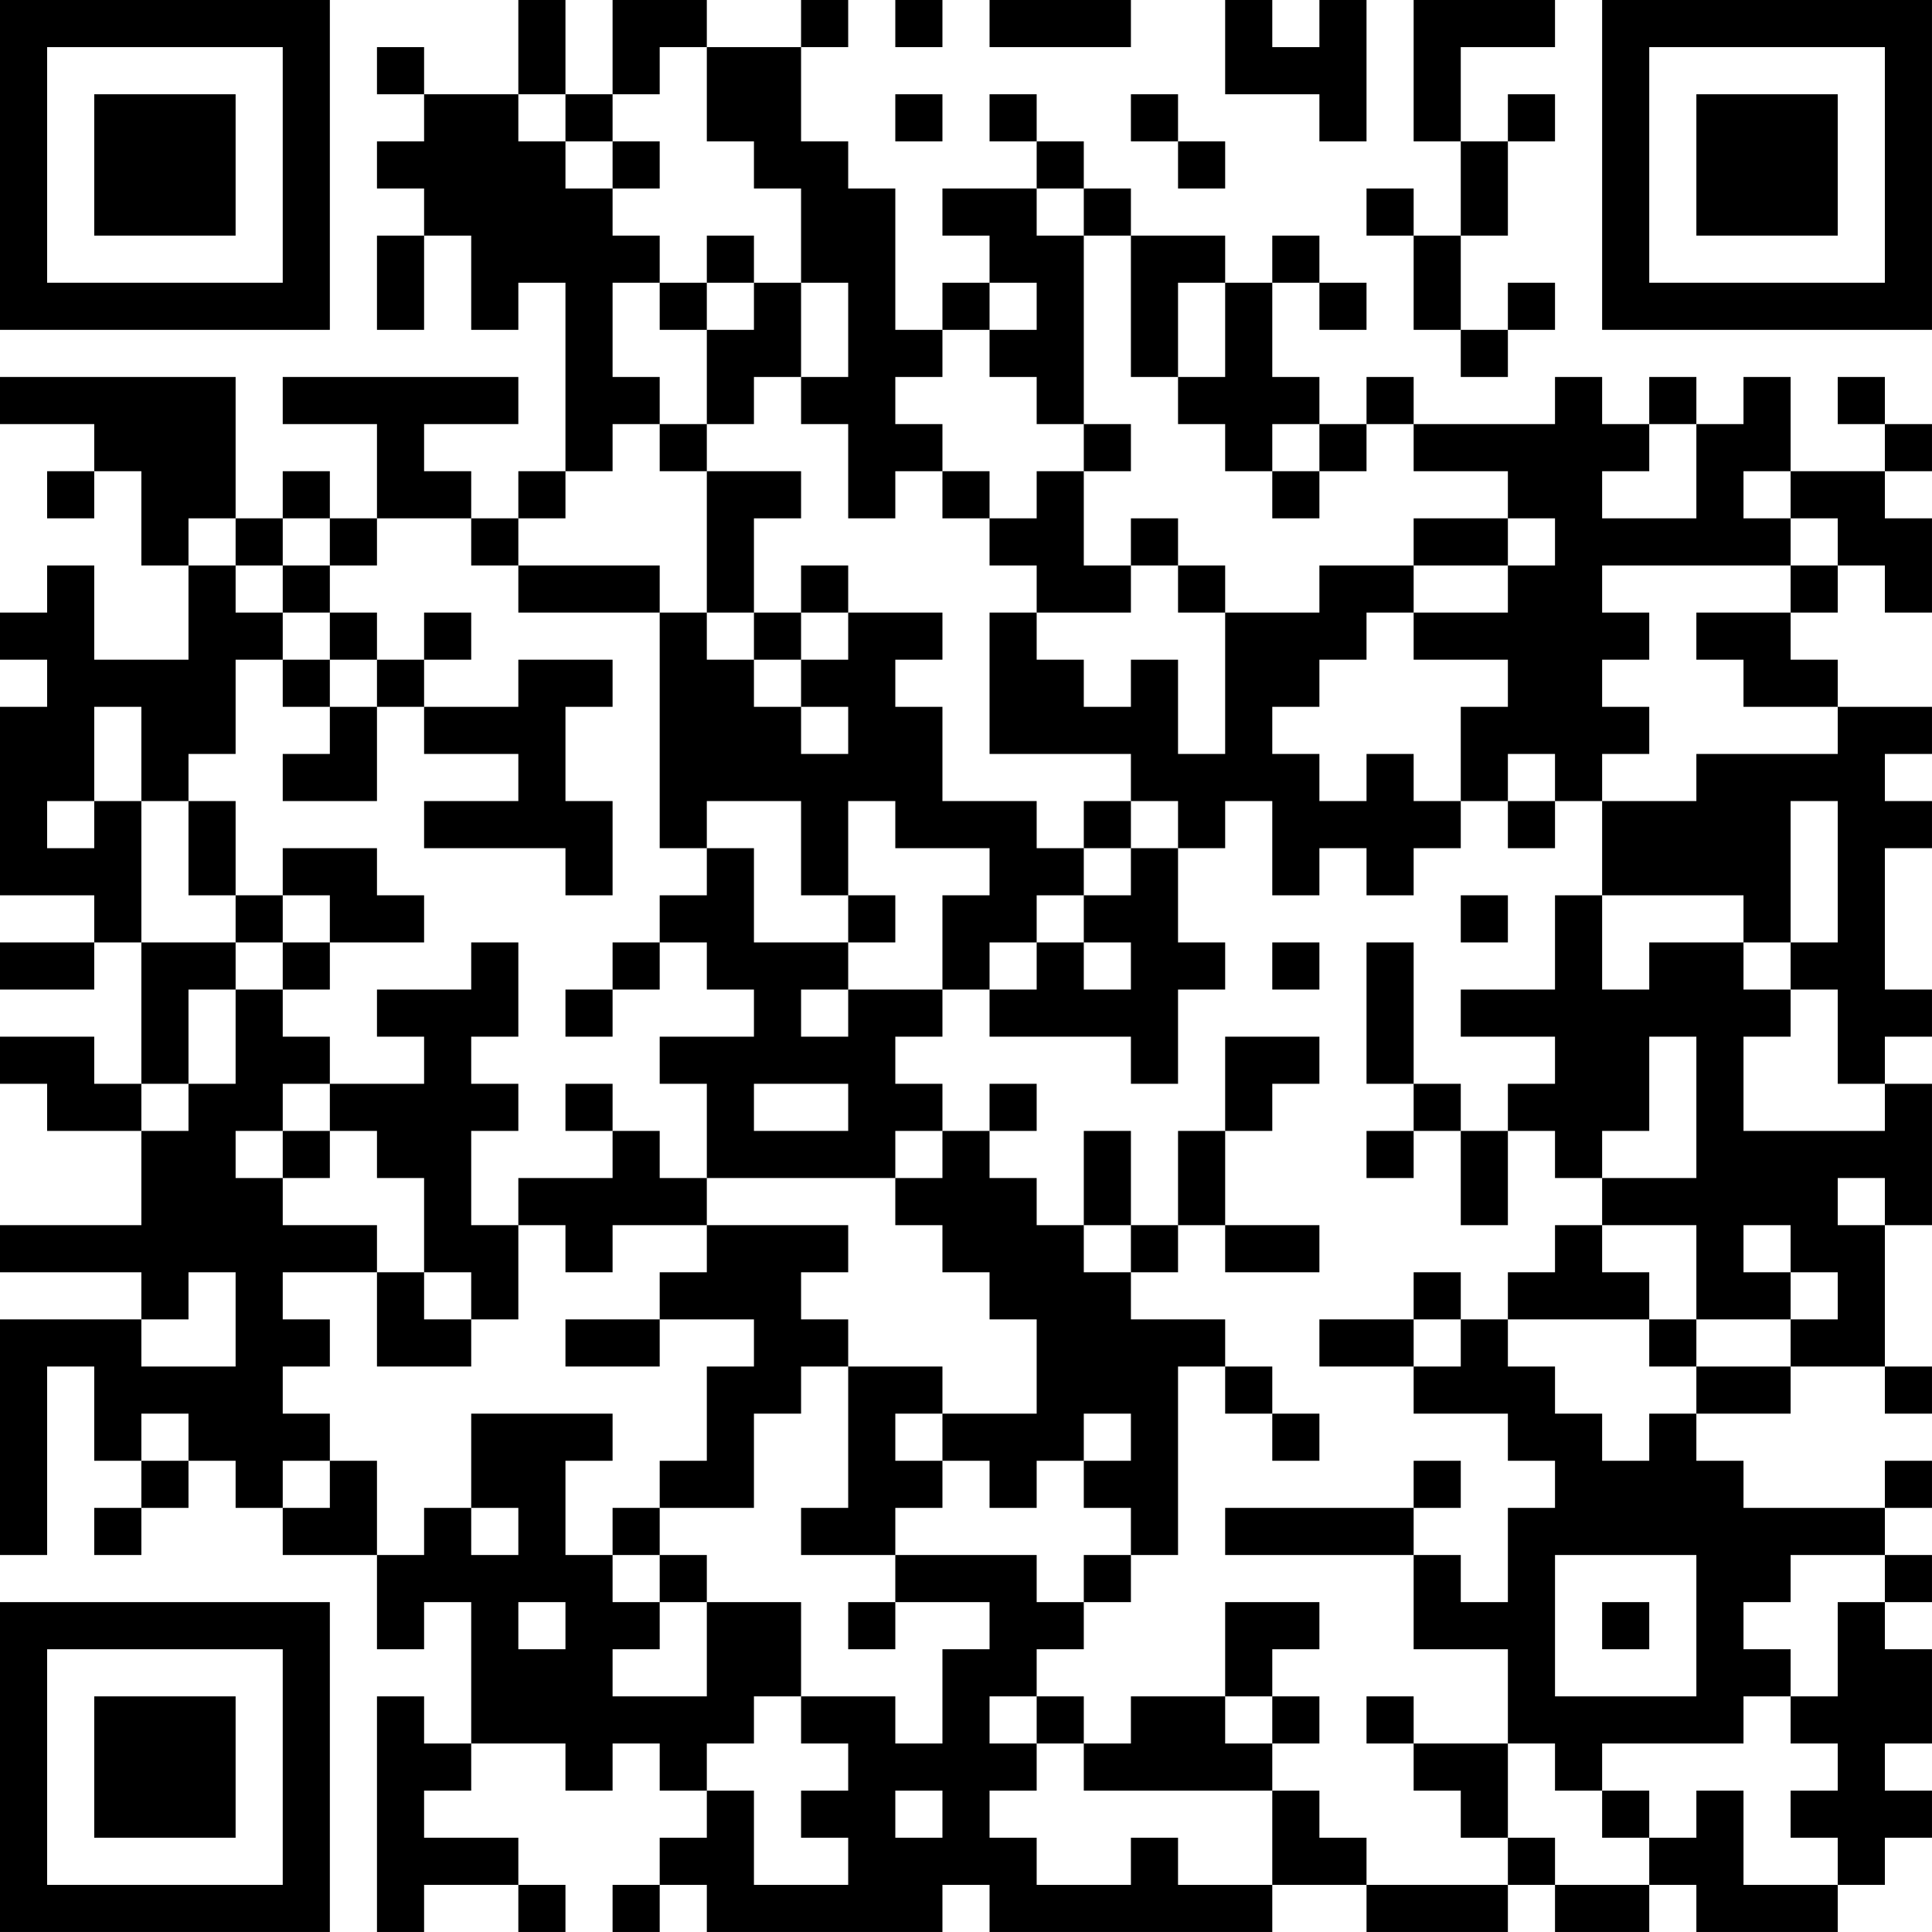
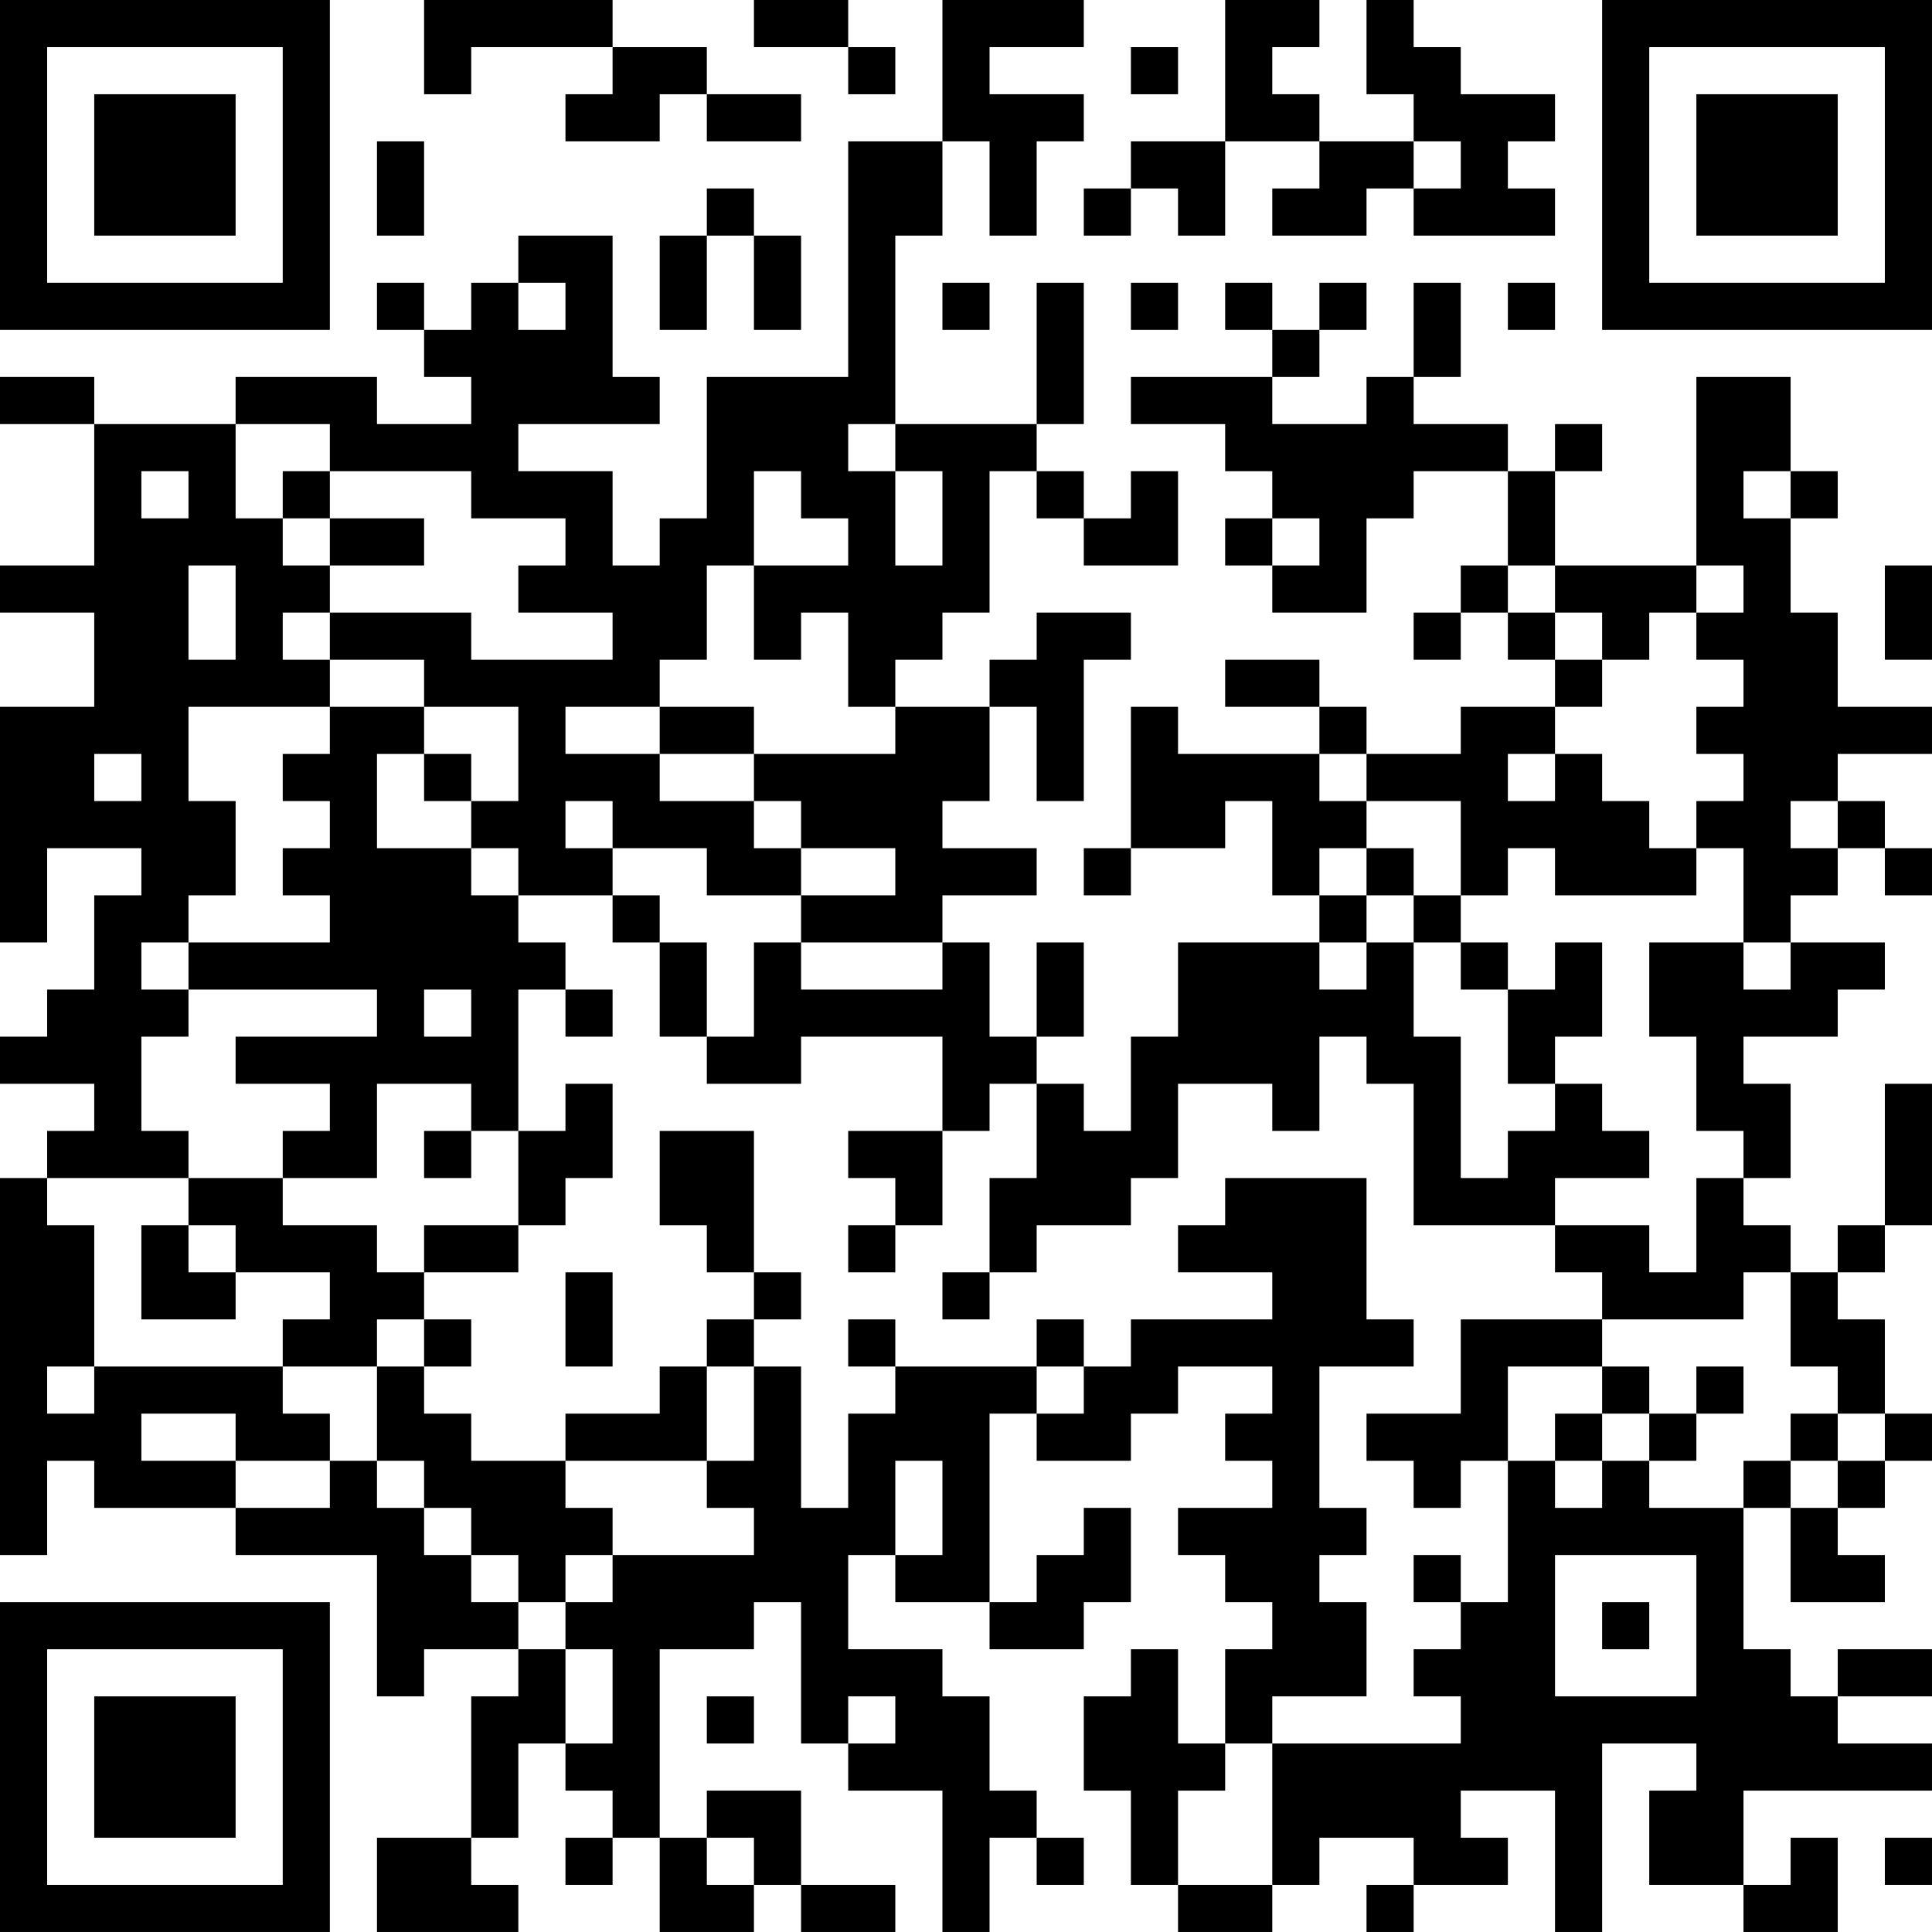
<svg xmlns="http://www.w3.org/2000/svg" version="1.1" width="200" height="200" viewBox="0 0 200 200">
  <rect x="0" y="0" width="200" height="200" fill="#ffffff" />
  <g transform="scale(4.878)">
    <g transform="translate(0,0)">
-       <path fill-rule="evenodd" d="M11 0L11 2L9 2L9 1L8 1L8 2L9 2L9 3L8 3L8 4L9 4L9 5L8 5L8 7L9 7L9 5L10 5L10 7L11 7L11 6L12 6L12 10L11 10L11 11L10 11L10 10L9 10L9 9L11 9L11 8L6 8L6 9L8 9L8 11L7 11L7 10L6 10L6 11L5 11L5 8L0 8L0 9L2 9L2 10L1 10L1 11L2 11L2 10L3 10L3 12L4 12L4 14L2 14L2 12L1 12L1 13L0 13L0 14L1 14L1 15L0 15L0 19L2 19L2 20L0 20L0 21L2 21L2 20L3 20L3 23L2 23L2 22L0 22L0 23L1 23L1 24L3 24L3 26L0 26L0 27L3 27L3 28L0 28L0 33L1 33L1 29L2 29L2 31L3 31L3 32L2 32L2 33L3 33L3 32L4 32L4 31L5 31L5 32L6 32L6 33L8 33L8 35L9 35L9 34L10 34L10 37L9 37L9 36L8 36L8 41L9 41L9 40L11 40L11 41L12 41L12 40L11 40L11 39L9 39L9 38L10 38L10 37L12 37L12 38L13 38L13 37L14 37L14 38L15 38L15 39L14 39L14 40L13 40L13 41L14 41L14 40L15 40L15 41L20 41L20 40L21 40L21 41L27 41L27 40L29 40L29 41L32 41L32 40L33 40L33 41L35 41L35 40L36 40L36 41L39 41L39 40L40 40L40 39L41 39L41 38L40 38L40 37L41 37L41 35L40 35L40 34L41 34L41 33L40 33L40 32L41 32L41 31L40 31L40 32L37 32L37 31L36 31L36 30L38 30L38 29L40 29L40 30L41 30L41 29L40 29L40 26L41 26L41 23L40 23L40 22L41 22L41 21L40 21L40 18L41 18L41 17L40 17L40 16L41 16L41 15L39 15L39 14L38 14L38 13L39 13L39 12L40 12L40 13L41 13L41 11L40 11L40 10L41 10L41 9L40 9L40 8L39 8L39 9L40 9L40 10L38 10L38 8L37 8L37 9L36 9L36 8L35 8L35 9L34 9L34 8L33 8L33 9L30 9L30 8L29 8L29 9L28 9L28 8L27 8L27 6L28 6L28 7L29 7L29 6L28 6L28 5L27 5L27 6L26 6L26 5L24 5L24 4L23 4L23 3L22 3L22 2L21 2L21 3L22 3L22 4L20 4L20 5L21 5L21 6L20 6L20 7L19 7L19 4L18 4L18 3L17 3L17 1L18 1L18 0L17 0L17 1L15 1L15 0L13 0L13 2L12 2L12 0ZM19 0L19 1L20 1L20 0ZM21 0L21 1L24 1L24 0ZM26 0L26 2L28 2L28 3L29 3L29 0L28 0L28 1L27 1L27 0ZM30 0L30 3L31 3L31 5L30 5L30 4L29 4L29 5L30 5L30 7L31 7L31 8L32 8L32 7L33 7L33 6L32 6L32 7L31 7L31 5L32 5L32 3L33 3L33 2L32 2L32 3L31 3L31 1L33 1L33 0ZM14 1L14 2L13 2L13 3L12 3L12 2L11 2L11 3L12 3L12 4L13 4L13 5L14 5L14 6L13 6L13 8L14 8L14 9L13 9L13 10L12 10L12 11L11 11L11 12L10 12L10 11L8 11L8 12L7 12L7 11L6 11L6 12L5 12L5 11L4 11L4 12L5 12L5 13L6 13L6 14L5 14L5 16L4 16L4 17L3 17L3 15L2 15L2 17L1 17L1 18L2 18L2 17L3 17L3 20L5 20L5 21L4 21L4 23L3 23L3 24L4 24L4 23L5 23L5 21L6 21L6 22L7 22L7 23L6 23L6 24L5 24L5 25L6 25L6 26L8 26L8 27L6 27L6 28L7 28L7 29L6 29L6 30L7 30L7 31L6 31L6 32L7 32L7 31L8 31L8 33L9 33L9 32L10 32L10 33L11 33L11 32L10 32L10 30L13 30L13 31L12 31L12 33L13 33L13 34L14 34L14 35L13 35L13 36L15 36L15 34L17 34L17 36L16 36L16 37L15 37L15 38L16 38L16 40L18 40L18 39L17 39L17 38L18 38L18 37L17 37L17 36L19 36L19 37L20 37L20 35L21 35L21 34L19 34L19 33L22 33L22 34L23 34L23 35L22 35L22 36L21 36L21 37L22 37L22 38L21 38L21 39L22 39L22 40L24 40L24 39L25 39L25 40L27 40L27 38L28 38L28 39L29 39L29 40L32 40L32 39L33 39L33 40L35 40L35 39L36 39L36 38L37 38L37 40L39 40L39 39L38 39L38 38L39 38L39 37L38 37L38 36L39 36L39 34L40 34L40 33L38 33L38 34L37 34L37 35L38 35L38 36L37 36L37 37L34 37L34 38L33 38L33 37L32 37L32 35L30 35L30 33L31 33L31 34L32 34L32 32L33 32L33 31L32 31L32 30L30 30L30 29L31 29L31 28L32 28L32 29L33 29L33 30L34 30L34 31L35 31L35 30L36 30L36 29L38 29L38 28L39 28L39 27L38 27L38 26L37 26L37 27L38 27L38 28L36 28L36 26L34 26L34 25L36 25L36 22L35 22L35 24L34 24L34 25L33 25L33 24L32 24L32 23L33 23L33 22L31 22L31 21L33 21L33 19L34 19L34 21L35 21L35 20L37 20L37 21L38 21L38 22L37 22L37 24L40 24L40 23L39 23L39 21L38 21L38 20L39 20L39 17L38 17L38 20L37 20L37 19L34 19L34 17L36 17L36 16L39 16L39 15L37 15L37 14L36 14L36 13L38 13L38 12L39 12L39 11L38 11L38 10L37 10L37 11L38 11L38 12L34 12L34 13L35 13L35 14L34 14L34 15L35 15L35 16L34 16L34 17L33 17L33 16L32 16L32 17L31 17L31 15L32 15L32 14L30 14L30 13L32 13L32 12L33 12L33 11L32 11L32 10L30 10L30 9L29 9L29 10L28 10L28 9L27 9L27 10L26 10L26 9L25 9L25 8L26 8L26 6L25 6L25 8L24 8L24 5L23 5L23 4L22 4L22 5L23 5L23 9L22 9L22 8L21 8L21 7L22 7L22 6L21 6L21 7L20 7L20 8L19 8L19 9L20 9L20 10L19 10L19 11L18 11L18 9L17 9L17 8L18 8L18 6L17 6L17 4L16 4L16 3L15 3L15 1ZM19 2L19 3L20 3L20 2ZM24 2L24 3L25 3L25 4L26 4L26 3L25 3L25 2ZM13 3L13 4L14 4L14 3ZM15 5L15 6L14 6L14 7L15 7L15 9L14 9L14 10L15 10L15 13L14 13L14 12L11 12L11 13L14 13L14 18L15 18L15 19L14 19L14 20L13 20L13 21L12 21L12 22L13 22L13 21L14 21L14 20L15 20L15 21L16 21L16 22L14 22L14 23L15 23L15 25L14 25L14 24L13 24L13 23L12 23L12 24L13 24L13 25L11 25L11 26L10 26L10 24L11 24L11 23L10 23L10 22L11 22L11 20L10 20L10 21L8 21L8 22L9 22L9 23L7 23L7 24L6 24L6 25L7 25L7 24L8 24L8 25L9 25L9 27L8 27L8 29L10 29L10 28L11 28L11 26L12 26L12 27L13 27L13 26L15 26L15 27L14 27L14 28L12 28L12 29L14 29L14 28L16 28L16 29L15 29L15 31L14 31L14 32L13 32L13 33L14 33L14 34L15 34L15 33L14 33L14 32L16 32L16 30L17 30L17 29L18 29L18 32L17 32L17 33L19 33L19 32L20 32L20 31L21 31L21 32L22 32L22 31L23 31L23 32L24 32L24 33L23 33L23 34L24 34L24 33L25 33L25 29L26 29L26 30L27 30L27 31L28 31L28 30L27 30L27 29L26 29L26 28L24 28L24 27L25 27L25 26L26 26L26 27L28 27L28 26L26 26L26 24L27 24L27 23L28 23L28 22L26 22L26 24L25 24L25 26L24 26L24 24L23 24L23 26L22 26L22 25L21 25L21 24L22 24L22 23L21 23L21 24L20 24L20 23L19 23L19 22L20 22L20 21L21 21L21 22L24 22L24 23L25 23L25 21L26 21L26 20L25 20L25 18L26 18L26 17L27 17L27 19L28 19L28 18L29 18L29 19L30 19L30 18L31 18L31 17L30 17L30 16L29 16L29 17L28 17L28 16L27 16L27 15L28 15L28 14L29 14L29 13L30 13L30 12L32 12L32 11L30 11L30 12L28 12L28 13L26 13L26 12L25 12L25 11L24 11L24 12L23 12L23 10L24 10L24 9L23 9L23 10L22 10L22 11L21 11L21 10L20 10L20 11L21 11L21 12L22 12L22 13L21 13L21 16L24 16L24 17L23 17L23 18L22 18L22 17L20 17L20 15L19 15L19 14L20 14L20 13L18 13L18 12L17 12L17 13L16 13L16 11L17 11L17 10L15 10L15 9L16 9L16 8L17 8L17 6L16 6L16 5ZM15 6L15 7L16 7L16 6ZM35 9L35 10L34 10L34 11L36 11L36 9ZM27 10L27 11L28 11L28 10ZM6 12L6 13L7 13L7 14L6 14L6 15L7 15L7 16L6 16L6 17L8 17L8 15L9 15L9 16L11 16L11 17L9 17L9 18L12 18L12 19L13 19L13 17L12 17L12 15L13 15L13 14L11 14L11 15L9 15L9 14L10 14L10 13L9 13L9 14L8 14L8 13L7 13L7 12ZM24 12L24 13L22 13L22 14L23 14L23 15L24 15L24 14L25 14L25 16L26 16L26 13L25 13L25 12ZM15 13L15 14L16 14L16 15L17 15L17 16L18 16L18 15L17 15L17 14L18 14L18 13L17 13L17 14L16 14L16 13ZM7 14L7 15L8 15L8 14ZM4 17L4 19L5 19L5 20L6 20L6 21L7 21L7 20L9 20L9 19L8 19L8 18L6 18L6 19L5 19L5 17ZM15 17L15 18L16 18L16 20L18 20L18 21L17 21L17 22L18 22L18 21L20 21L20 19L21 19L21 18L19 18L19 17L18 17L18 19L17 19L17 17ZM24 17L24 18L23 18L23 19L22 19L22 20L21 20L21 21L22 21L22 20L23 20L23 21L24 21L24 20L23 20L23 19L24 19L24 18L25 18L25 17ZM32 17L32 18L33 18L33 17ZM6 19L6 20L7 20L7 19ZM18 19L18 20L19 20L19 19ZM31 19L31 20L32 20L32 19ZM27 20L27 21L28 21L28 20ZM29 20L29 23L30 23L30 24L29 24L29 25L30 25L30 24L31 24L31 26L32 26L32 24L31 24L31 23L30 23L30 20ZM16 23L16 24L18 24L18 23ZM19 24L19 25L15 25L15 26L18 26L18 27L17 27L17 28L18 28L18 29L20 29L20 30L19 30L19 31L20 31L20 30L22 30L22 28L21 28L21 27L20 27L20 26L19 26L19 25L20 25L20 24ZM39 25L39 26L40 26L40 25ZM23 26L23 27L24 27L24 26ZM33 26L33 27L32 27L32 28L35 28L35 29L36 29L36 28L35 28L35 27L34 27L34 26ZM4 27L4 28L3 28L3 29L5 29L5 27ZM9 27L9 28L10 28L10 27ZM30 27L30 28L28 28L28 29L30 29L30 28L31 28L31 27ZM3 30L3 31L4 31L4 30ZM23 30L23 31L24 31L24 30ZM30 31L30 32L26 32L26 33L30 33L30 32L31 32L31 31ZM33 33L33 36L36 36L36 33ZM11 34L11 35L12 35L12 34ZM18 34L18 35L19 35L19 34ZM26 34L26 36L24 36L24 37L23 37L23 36L22 36L22 37L23 37L23 38L27 38L27 37L28 37L28 36L27 36L27 35L28 35L28 34ZM34 34L34 35L35 35L35 34ZM26 36L26 37L27 37L27 36ZM29 36L29 37L30 37L30 38L31 38L31 39L32 39L32 37L30 37L30 36ZM19 38L19 39L20 39L20 38ZM34 38L34 39L35 39L35 38ZM0 0L0 7L7 7L7 0ZM1 1L1 6L6 6L6 1ZM2 2L2 5L5 5L5 2ZM34 0L34 7L41 7L41 0ZM35 1L35 6L40 6L40 1ZM36 2L36 5L39 5L39 2ZM0 34L0 41L7 41L7 34ZM1 35L1 40L6 40L6 35ZM2 36L2 39L5 39L5 36Z" fill="#000000" />
+       <path fill-rule="evenodd" d="M9 0L9 2L10 2L10 1L13 1L13 2L12 2L12 3L14 3L14 2L15 2L15 3L17 3L17 2L15 2L15 1L13 1L13 0ZM16 0L16 1L18 1L18 2L19 2L19 1L18 1L18 0ZM20 0L20 3L18 3L18 8L15 8L15 11L14 11L14 12L13 12L13 10L11 10L11 9L14 9L14 8L13 8L13 5L11 5L11 6L10 6L10 7L9 7L9 6L8 6L8 7L9 7L9 8L10 8L10 9L8 9L8 8L5 8L5 9L2 9L2 8L0 8L0 9L2 9L2 12L0 12L0 13L2 13L2 15L0 15L0 20L1 20L1 18L3 18L3 19L2 19L2 21L1 21L1 22L0 22L0 23L2 23L2 24L1 24L1 25L0 25L0 33L1 33L1 31L2 31L2 32L5 32L5 33L8 33L8 36L9 36L9 35L11 35L11 36L10 36L10 39L8 39L8 41L11 41L11 40L10 40L10 39L11 39L11 37L12 37L12 38L13 38L13 39L12 39L12 40L13 40L13 39L14 39L14 41L16 41L16 40L17 40L17 41L19 41L19 40L17 40L17 38L15 38L15 39L14 39L14 35L16 35L16 34L17 34L17 37L18 37L18 38L20 38L20 41L21 41L21 39L22 39L22 40L23 40L23 39L22 39L22 38L21 38L21 36L20 36L20 35L18 35L18 33L19 33L19 34L21 34L21 35L23 35L23 34L24 34L24 32L23 32L23 33L22 33L22 34L21 34L21 30L22 30L22 31L24 31L24 30L25 30L25 29L27 29L27 30L26 30L26 31L27 31L27 32L25 32L25 33L26 33L26 34L27 34L27 35L26 35L26 37L25 37L25 35L24 35L24 36L23 36L23 38L24 38L24 40L25 40L25 41L27 41L27 40L28 40L28 39L30 39L30 40L29 40L29 41L30 41L30 40L32 40L32 39L31 39L31 38L33 38L33 41L34 41L34 37L36 37L36 38L35 38L35 40L37 40L37 41L39 41L39 39L38 39L38 40L37 40L37 38L41 38L41 37L39 37L39 36L41 36L41 35L39 35L39 36L38 36L38 35L37 35L37 32L38 32L38 34L40 34L40 33L39 33L39 32L40 32L40 31L41 31L41 30L40 30L40 28L39 28L39 27L40 27L40 26L41 26L41 23L40 23L40 26L39 26L39 27L38 27L38 26L37 26L37 25L38 25L38 23L37 23L37 22L39 22L39 21L40 21L40 20L38 20L38 19L39 19L39 18L40 18L40 19L41 19L41 18L40 18L40 17L39 17L39 16L41 16L41 15L39 15L39 13L38 13L38 11L39 11L39 10L38 10L38 8L36 8L36 12L33 12L33 10L34 10L34 9L33 9L33 10L32 10L32 9L30 9L30 8L31 8L31 6L30 6L30 8L29 8L29 9L27 9L27 8L28 8L28 7L29 7L29 6L28 6L28 7L27 7L27 6L26 6L26 7L27 7L27 8L24 8L24 9L26 9L26 10L27 10L27 11L26 11L26 12L27 12L27 13L29 13L29 11L30 11L30 10L32 10L32 12L31 12L31 13L30 13L30 14L31 14L31 13L32 13L32 14L33 14L33 15L31 15L31 16L29 16L29 15L28 15L28 14L26 14L26 15L28 15L28 16L25 16L25 15L24 15L24 18L23 18L23 19L24 19L24 18L26 18L26 17L27 17L27 19L28 19L28 20L25 20L25 22L24 22L24 24L23 24L23 23L22 23L22 22L23 22L23 20L22 20L22 22L21 22L21 20L20 20L20 19L22 19L22 18L20 18L20 17L21 17L21 15L22 15L22 17L23 17L23 14L24 14L24 13L22 13L22 14L21 14L21 15L19 15L19 14L20 14L20 13L21 13L21 10L22 10L22 11L23 11L23 12L25 12L25 10L24 10L24 11L23 11L23 10L22 10L22 9L23 9L23 6L22 6L22 9L19 9L19 5L20 5L20 3L21 3L21 5L22 5L22 3L23 3L23 2L21 2L21 1L23 1L23 0ZM26 0L26 3L24 3L24 4L23 4L23 5L24 5L24 4L25 4L25 5L26 5L26 3L28 3L28 4L27 4L27 5L29 5L29 4L30 4L30 5L33 5L33 4L32 4L32 3L33 3L33 2L31 2L31 1L30 1L30 0L29 0L29 2L30 2L30 3L28 3L28 2L27 2L27 1L28 1L28 0ZM24 1L24 2L25 2L25 1ZM8 3L8 5L9 5L9 3ZM30 3L30 4L31 4L31 3ZM15 4L15 5L14 5L14 7L15 7L15 5L16 5L16 7L17 7L17 5L16 5L16 4ZM11 6L11 7L12 7L12 6ZM20 6L20 7L21 7L21 6ZM24 6L24 7L25 7L25 6ZM32 6L32 7L33 7L33 6ZM5 9L5 11L6 11L6 12L7 12L7 13L6 13L6 14L7 14L7 15L4 15L4 17L5 17L5 19L4 19L4 20L3 20L3 21L4 21L4 22L3 22L3 24L4 24L4 25L1 25L1 26L2 26L2 29L1 29L1 30L2 30L2 29L6 29L6 30L7 30L7 31L5 31L5 30L3 30L3 31L5 31L5 32L7 32L7 31L8 31L8 32L9 32L9 33L10 33L10 34L11 34L11 35L12 35L12 37L13 37L13 35L12 35L12 34L13 34L13 33L16 33L16 32L15 32L15 31L16 31L16 29L17 29L17 32L18 32L18 30L19 30L19 29L22 29L22 30L23 30L23 29L24 29L24 28L27 28L27 27L25 27L25 26L26 26L26 25L29 25L29 28L30 28L30 29L28 29L28 32L29 32L29 33L28 33L28 34L29 34L29 36L27 36L27 37L26 37L26 38L25 38L25 40L27 40L27 37L31 37L31 36L30 36L30 35L31 35L31 34L32 34L32 31L33 31L33 32L34 32L34 31L35 31L35 32L37 32L37 31L38 31L38 32L39 32L39 31L40 31L40 30L39 30L39 29L38 29L38 27L37 27L37 28L34 28L34 27L33 27L33 26L35 26L35 27L36 27L36 25L37 25L37 24L36 24L36 22L35 22L35 20L37 20L37 21L38 21L38 20L37 20L37 18L36 18L36 17L37 17L37 16L36 16L36 15L37 15L37 14L36 14L36 13L37 13L37 12L36 12L36 13L35 13L35 14L34 14L34 13L33 13L33 12L32 12L32 13L33 13L33 14L34 14L34 15L33 15L33 16L32 16L32 17L33 17L33 16L34 16L34 17L35 17L35 18L36 18L36 19L33 19L33 18L32 18L32 19L31 19L31 17L29 17L29 16L28 16L28 17L29 17L29 18L28 18L28 19L29 19L29 20L28 20L28 21L29 21L29 20L30 20L30 22L31 22L31 25L32 25L32 24L33 24L33 23L34 23L34 24L35 24L35 25L33 25L33 26L30 26L30 23L29 23L29 22L28 22L28 24L27 24L27 23L25 23L25 25L24 25L24 26L22 26L22 27L21 27L21 25L22 25L22 23L21 23L21 24L20 24L20 22L17 22L17 23L15 23L15 22L16 22L16 20L17 20L17 21L20 21L20 20L17 20L17 19L19 19L19 18L17 18L17 17L16 17L16 16L19 16L19 15L18 15L18 13L17 13L17 14L16 14L16 12L18 12L18 11L17 11L17 10L16 10L16 12L15 12L15 14L14 14L14 15L12 15L12 16L14 16L14 17L16 17L16 18L17 18L17 19L15 19L15 18L13 18L13 17L12 17L12 18L13 18L13 19L11 19L11 18L10 18L10 17L11 17L11 15L9 15L9 14L7 14L7 13L10 13L10 14L13 14L13 13L11 13L11 12L12 12L12 11L10 11L10 10L7 10L7 9ZM18 9L18 10L19 10L19 12L20 12L20 10L19 10L19 9ZM3 10L3 11L4 11L4 10ZM6 10L6 11L7 11L7 12L9 12L9 11L7 11L7 10ZM37 10L37 11L38 11L38 10ZM27 11L27 12L28 12L28 11ZM4 12L4 14L5 14L5 12ZM40 12L40 14L41 14L41 12ZM7 15L7 16L6 16L6 17L7 17L7 18L6 18L6 19L7 19L7 20L4 20L4 21L8 21L8 22L5 22L5 23L7 23L7 24L6 24L6 25L4 25L4 26L3 26L3 28L5 28L5 27L7 27L7 28L6 28L6 29L8 29L8 31L9 31L9 32L10 32L10 33L11 33L11 34L12 34L12 33L13 33L13 32L12 32L12 31L15 31L15 29L16 29L16 28L17 28L17 27L16 27L16 24L14 24L14 26L15 26L15 27L16 27L16 28L15 28L15 29L14 29L14 30L12 30L12 31L10 31L10 30L9 30L9 29L10 29L10 28L9 28L9 27L11 27L11 26L12 26L12 25L13 25L13 23L12 23L12 24L11 24L11 21L12 21L12 22L13 22L13 21L12 21L12 20L11 20L11 19L10 19L10 18L8 18L8 16L9 16L9 17L10 17L10 16L9 16L9 15ZM14 15L14 16L16 16L16 15ZM2 16L2 17L3 17L3 16ZM38 17L38 18L39 18L39 17ZM29 18L29 19L30 19L30 20L31 20L31 21L32 21L32 23L33 23L33 22L34 22L34 20L33 20L33 21L32 21L32 20L31 20L31 19L30 19L30 18ZM13 19L13 20L14 20L14 22L15 22L15 20L14 20L14 19ZM9 21L9 22L10 22L10 21ZM8 23L8 25L6 25L6 26L8 26L8 27L9 27L9 26L11 26L11 24L10 24L10 23ZM9 24L9 25L10 25L10 24ZM18 24L18 25L19 25L19 26L18 26L18 27L19 27L19 26L20 26L20 24ZM4 26L4 27L5 27L5 26ZM12 27L12 29L13 29L13 27ZM20 27L20 28L21 28L21 27ZM8 28L8 29L9 29L9 28ZM18 28L18 29L19 29L19 28ZM22 28L22 29L23 29L23 28ZM31 28L31 30L29 30L29 31L30 31L30 32L31 32L31 31L32 31L32 29L34 29L34 30L33 30L33 31L34 31L34 30L35 30L35 31L36 31L36 30L37 30L37 29L36 29L36 30L35 30L35 29L34 29L34 28ZM38 30L38 31L39 31L39 30ZM19 31L19 33L20 33L20 31ZM30 33L30 34L31 34L31 33ZM33 33L33 36L36 36L36 33ZM34 34L34 35L35 35L35 34ZM15 36L15 37L16 37L16 36ZM18 36L18 37L19 37L19 36ZM15 39L15 40L16 40L16 39ZM40 39L40 40L41 40L41 39ZM0 0L0 7L7 7L7 0ZM1 1L1 6L6 6L6 1ZM2 2L2 5L5 5L5 2ZM34 0L34 7L41 7L41 0ZM35 1L35 6L40 6L40 1ZM36 2L36 5L39 5L39 2ZM0 34L0 41L7 41L7 34ZM1 35L1 40L6 40L6 35ZM2 36L2 39L5 39L5 36Z" fill="#000000" />
    </g>
  </g>
</svg>
